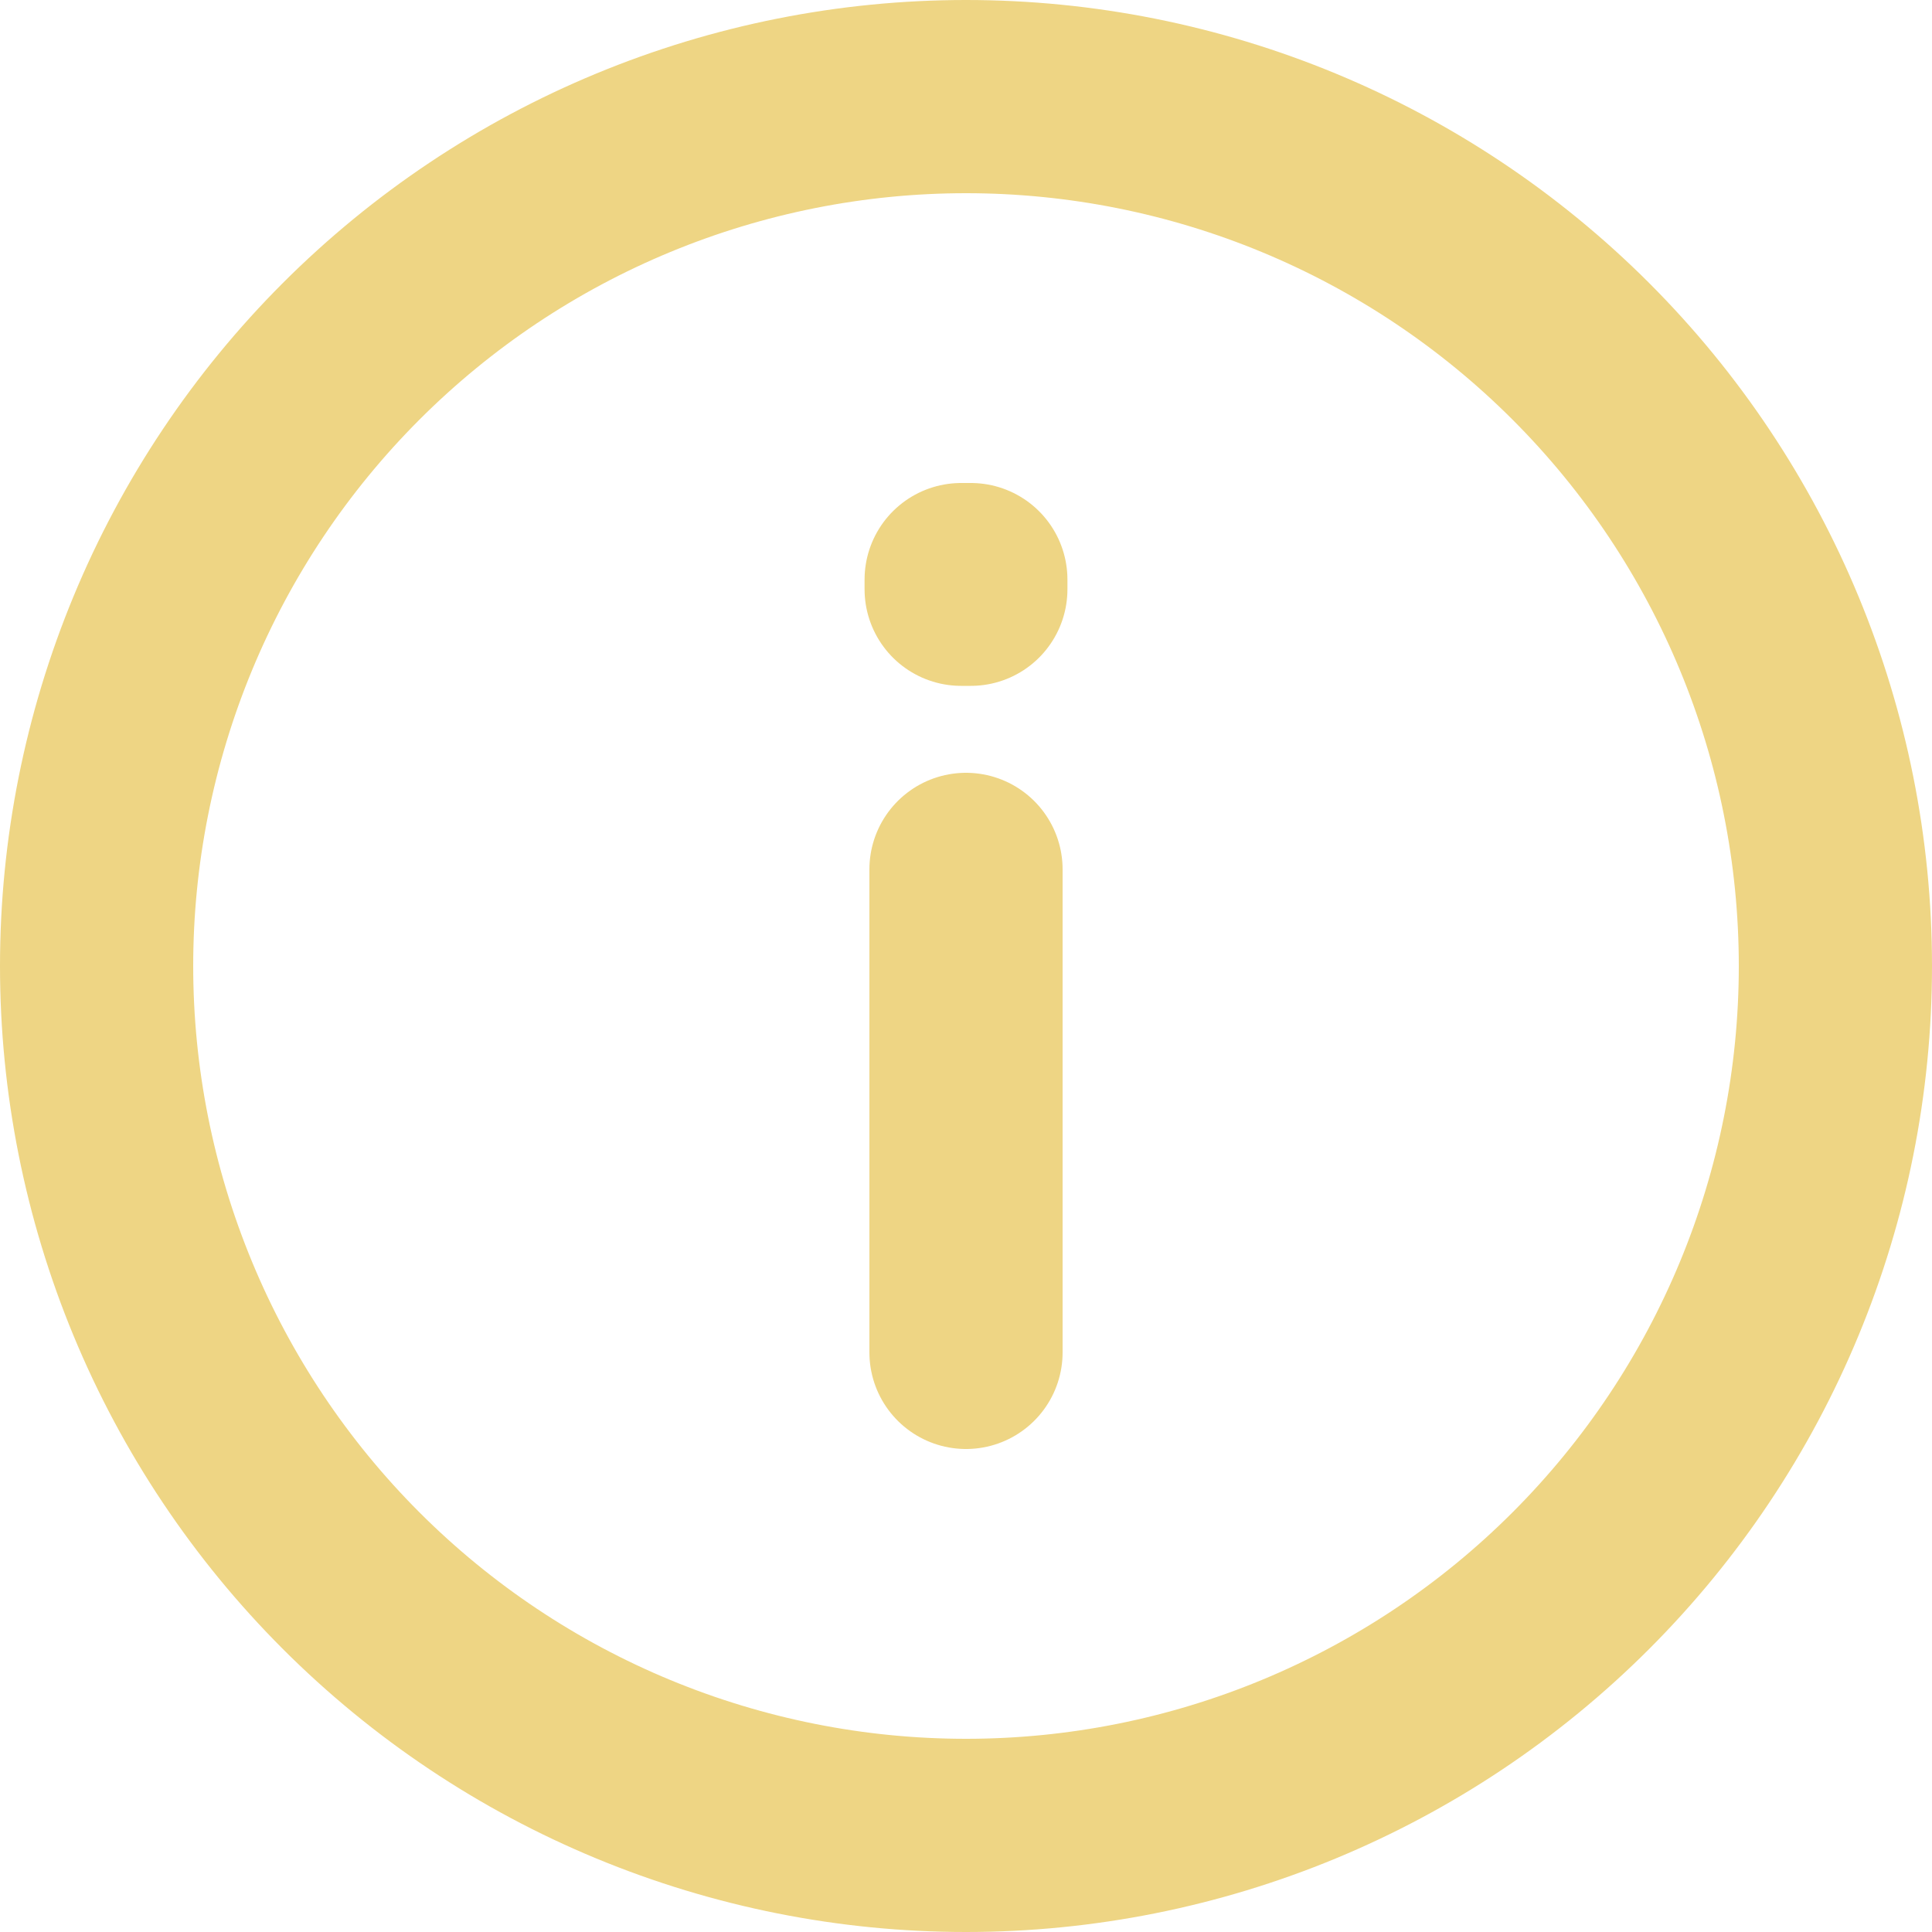
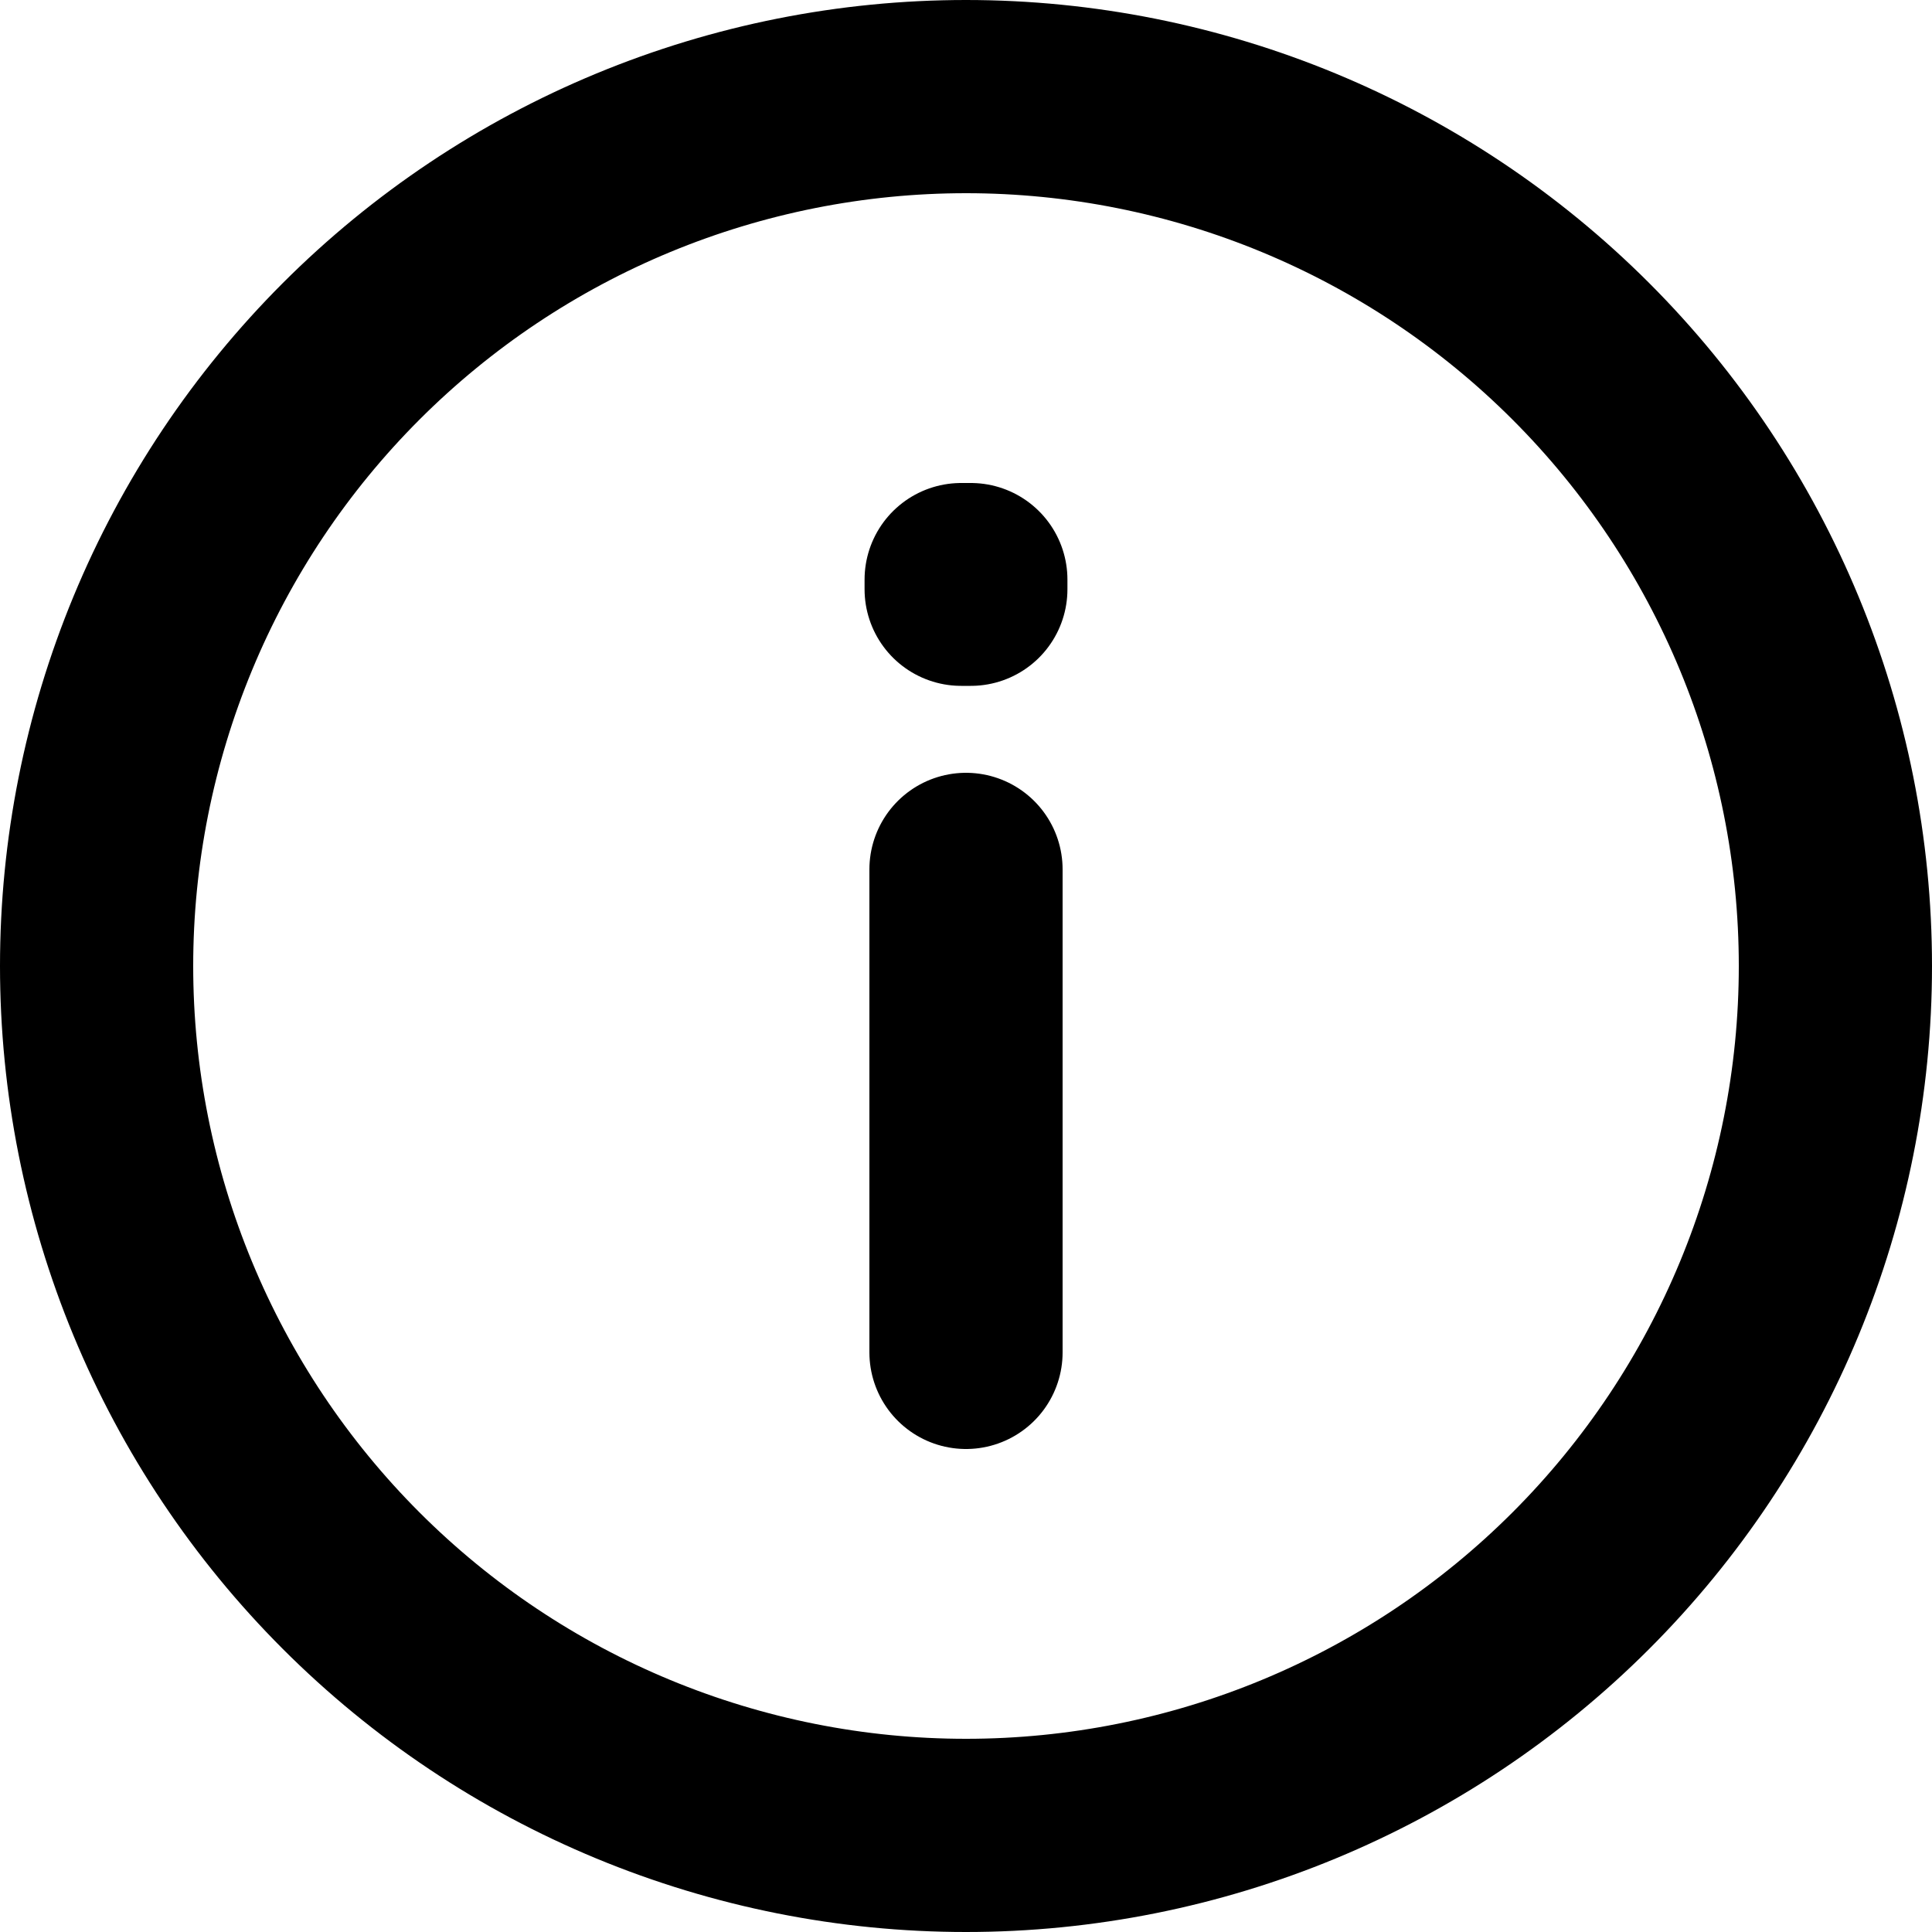
<svg xmlns="http://www.w3.org/2000/svg" width="20" height="20" viewBox="0 0 20 20" fill="none">
-   <path d="M10 9V14M10 19C8.818 19 7.648 18.767 6.556 18.315C5.464 17.863 4.472 17.2 3.636 16.364C2.8 15.528 2.137 14.536 1.685 13.444C1.233 12.352 1 11.182 1 10C1 8.818 1.233 7.648 1.685 6.556C2.137 5.464 2.8 4.472 3.636 3.636C4.472 2.8 5.464 2.137 6.556 1.685C7.648 1.233 8.818 1 10 1C12.387 1 14.676 1.948 16.364 3.636C18.052 5.324 19 7.613 19 10C19 12.387 18.052 14.676 16.364 16.364C14.676 18.052 12.387 19 10 19ZM10.05 6V6.1H9.95V6H10.05Z" stroke="#EED584" stroke-width="2" stroke-linecap="round" stroke-linejoin="round" />
+   <path d="M10 9V14M10 19C8.818 19 7.648 18.767 6.556 18.315C5.464 17.863 4.472 17.2 3.636 16.364C2.8 15.528 2.137 14.536 1.685 13.444C1.233 12.352 1 11.182 1 10C1 8.818 1.233 7.648 1.685 6.556C2.137 5.464 2.8 4.472 3.636 3.636C4.472 2.8 5.464 2.137 6.556 1.685C7.648 1.233 8.818 1 10 1C12.387 1 14.676 1.948 16.364 3.636C18.052 5.324 19 7.613 19 10C19 12.387 18.052 14.676 16.364 16.364C14.676 18.052 12.387 19 10 19ZM10.05 6V6.1H9.95V6H10.05Z" stroke="currentColor" stroke-width="2" stroke-linecap="round" stroke-linejoin="round" />
</svg>
